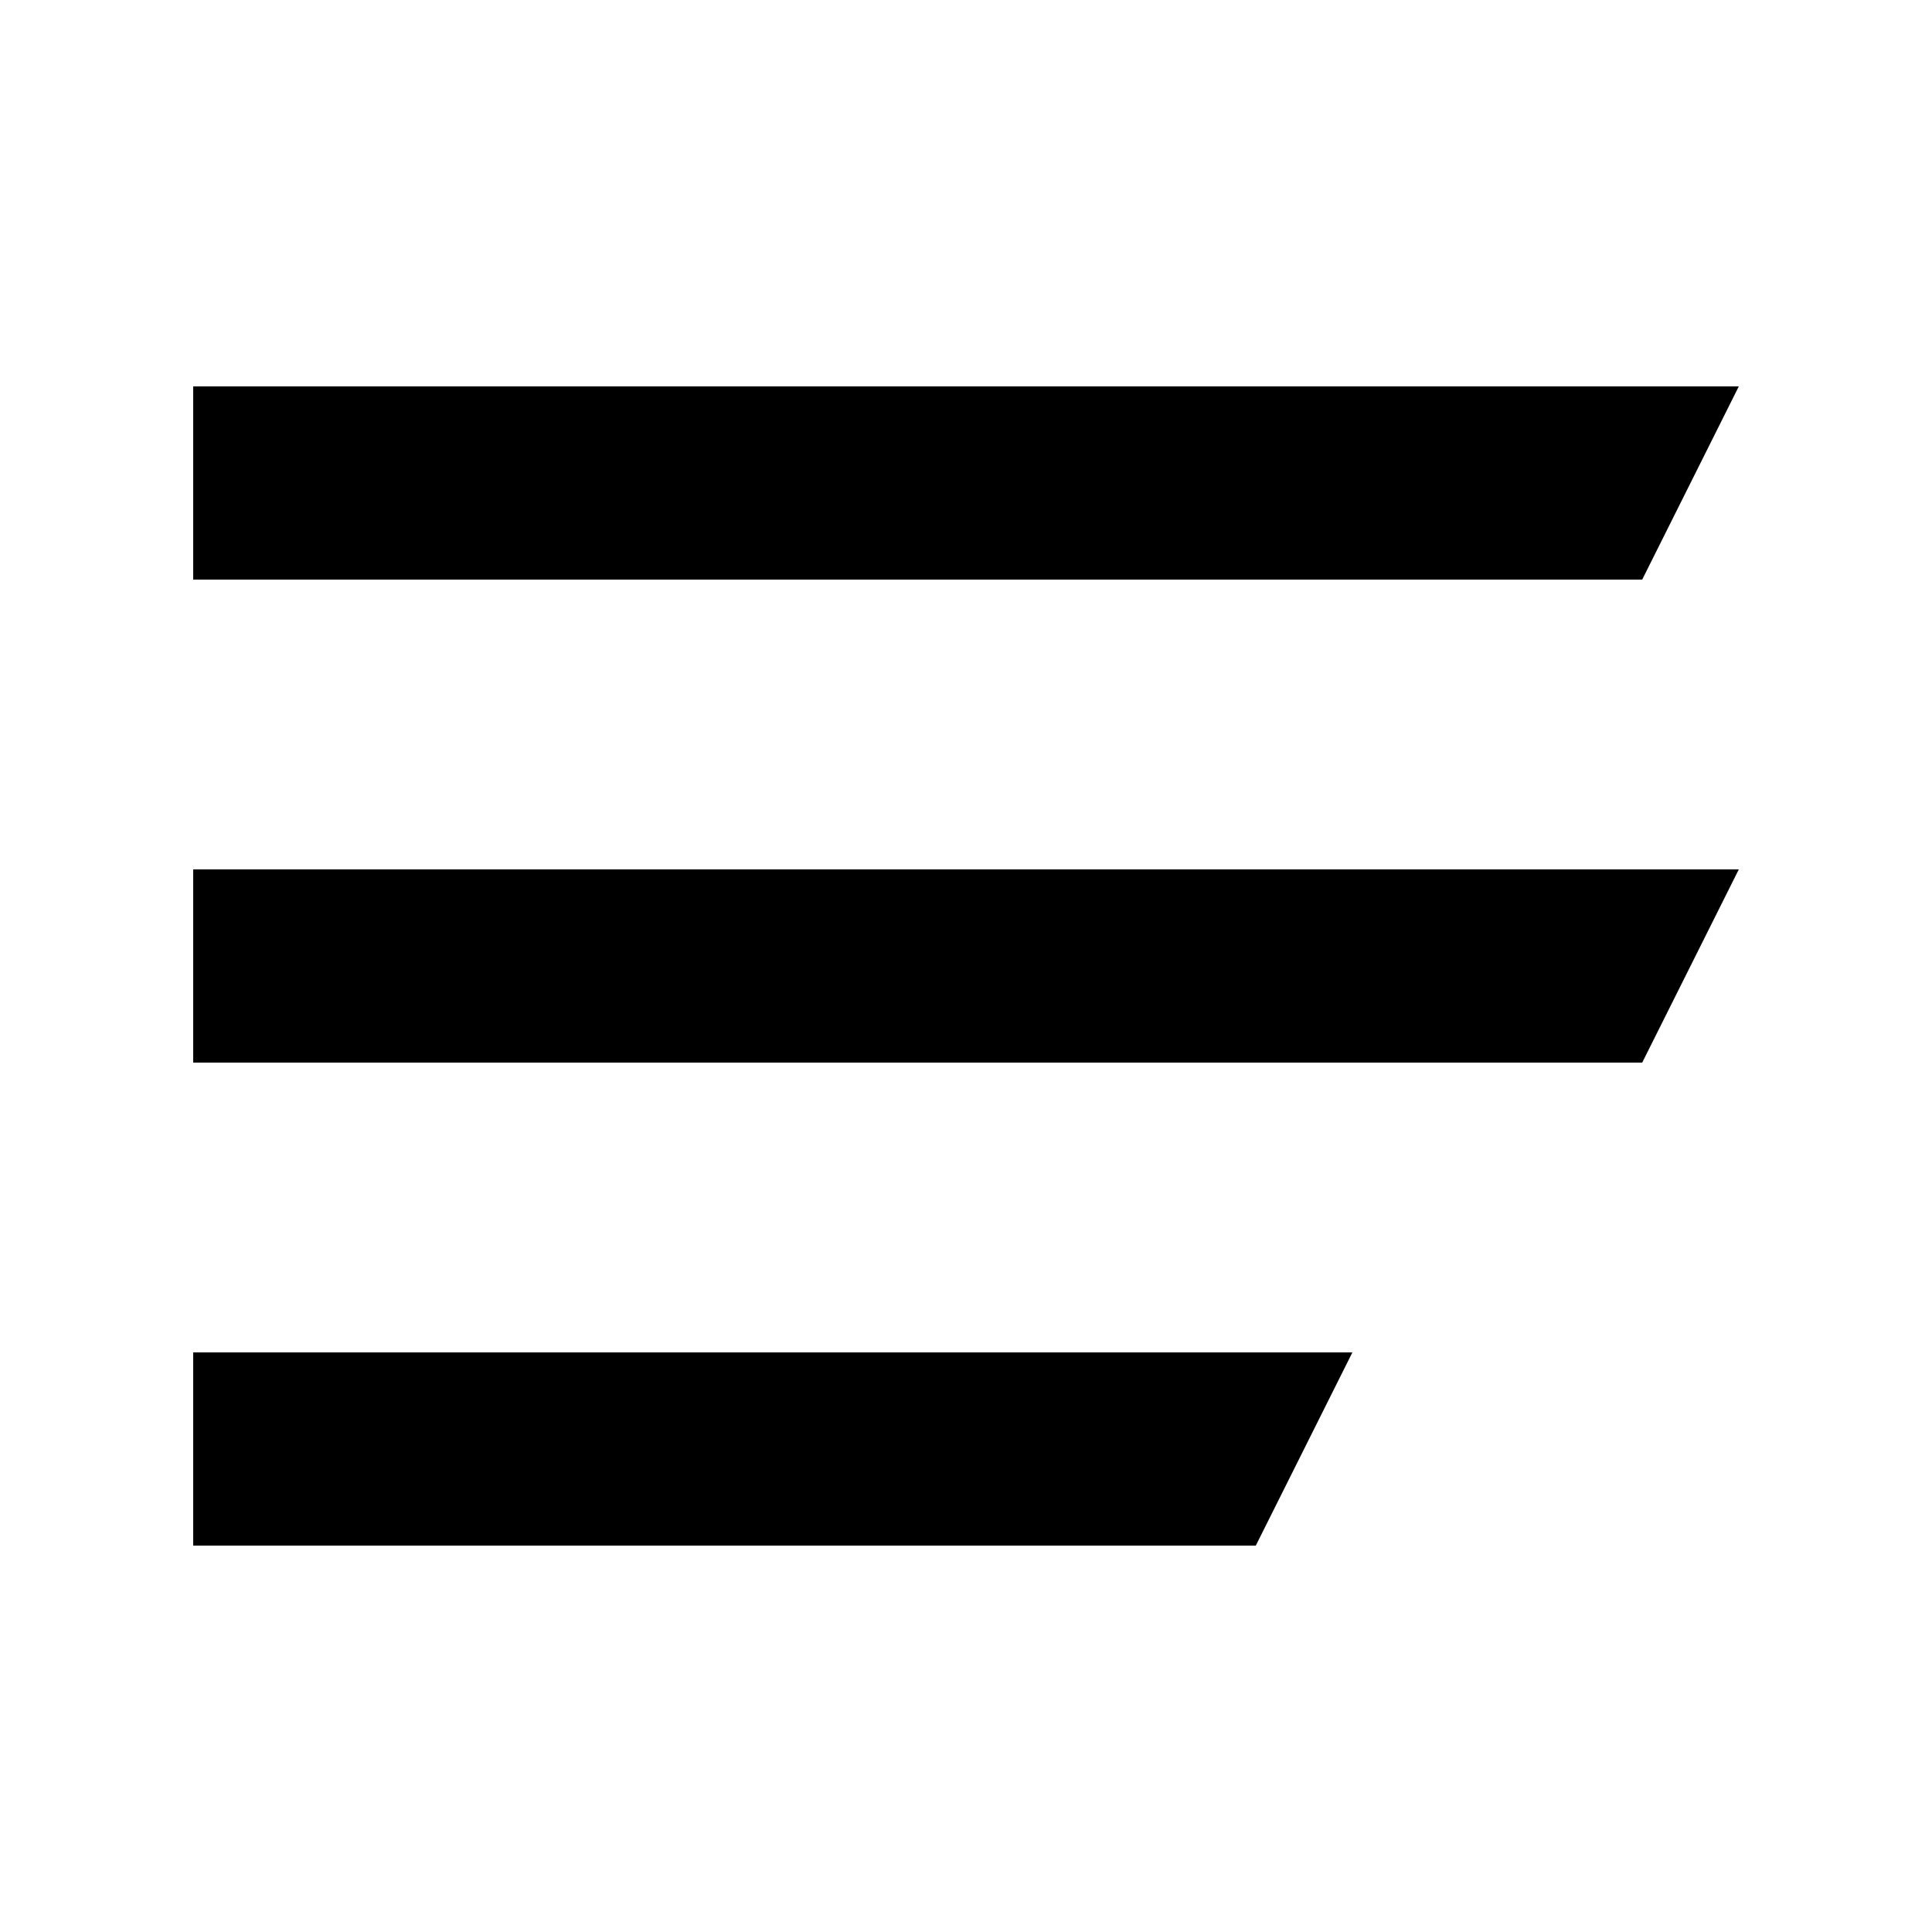
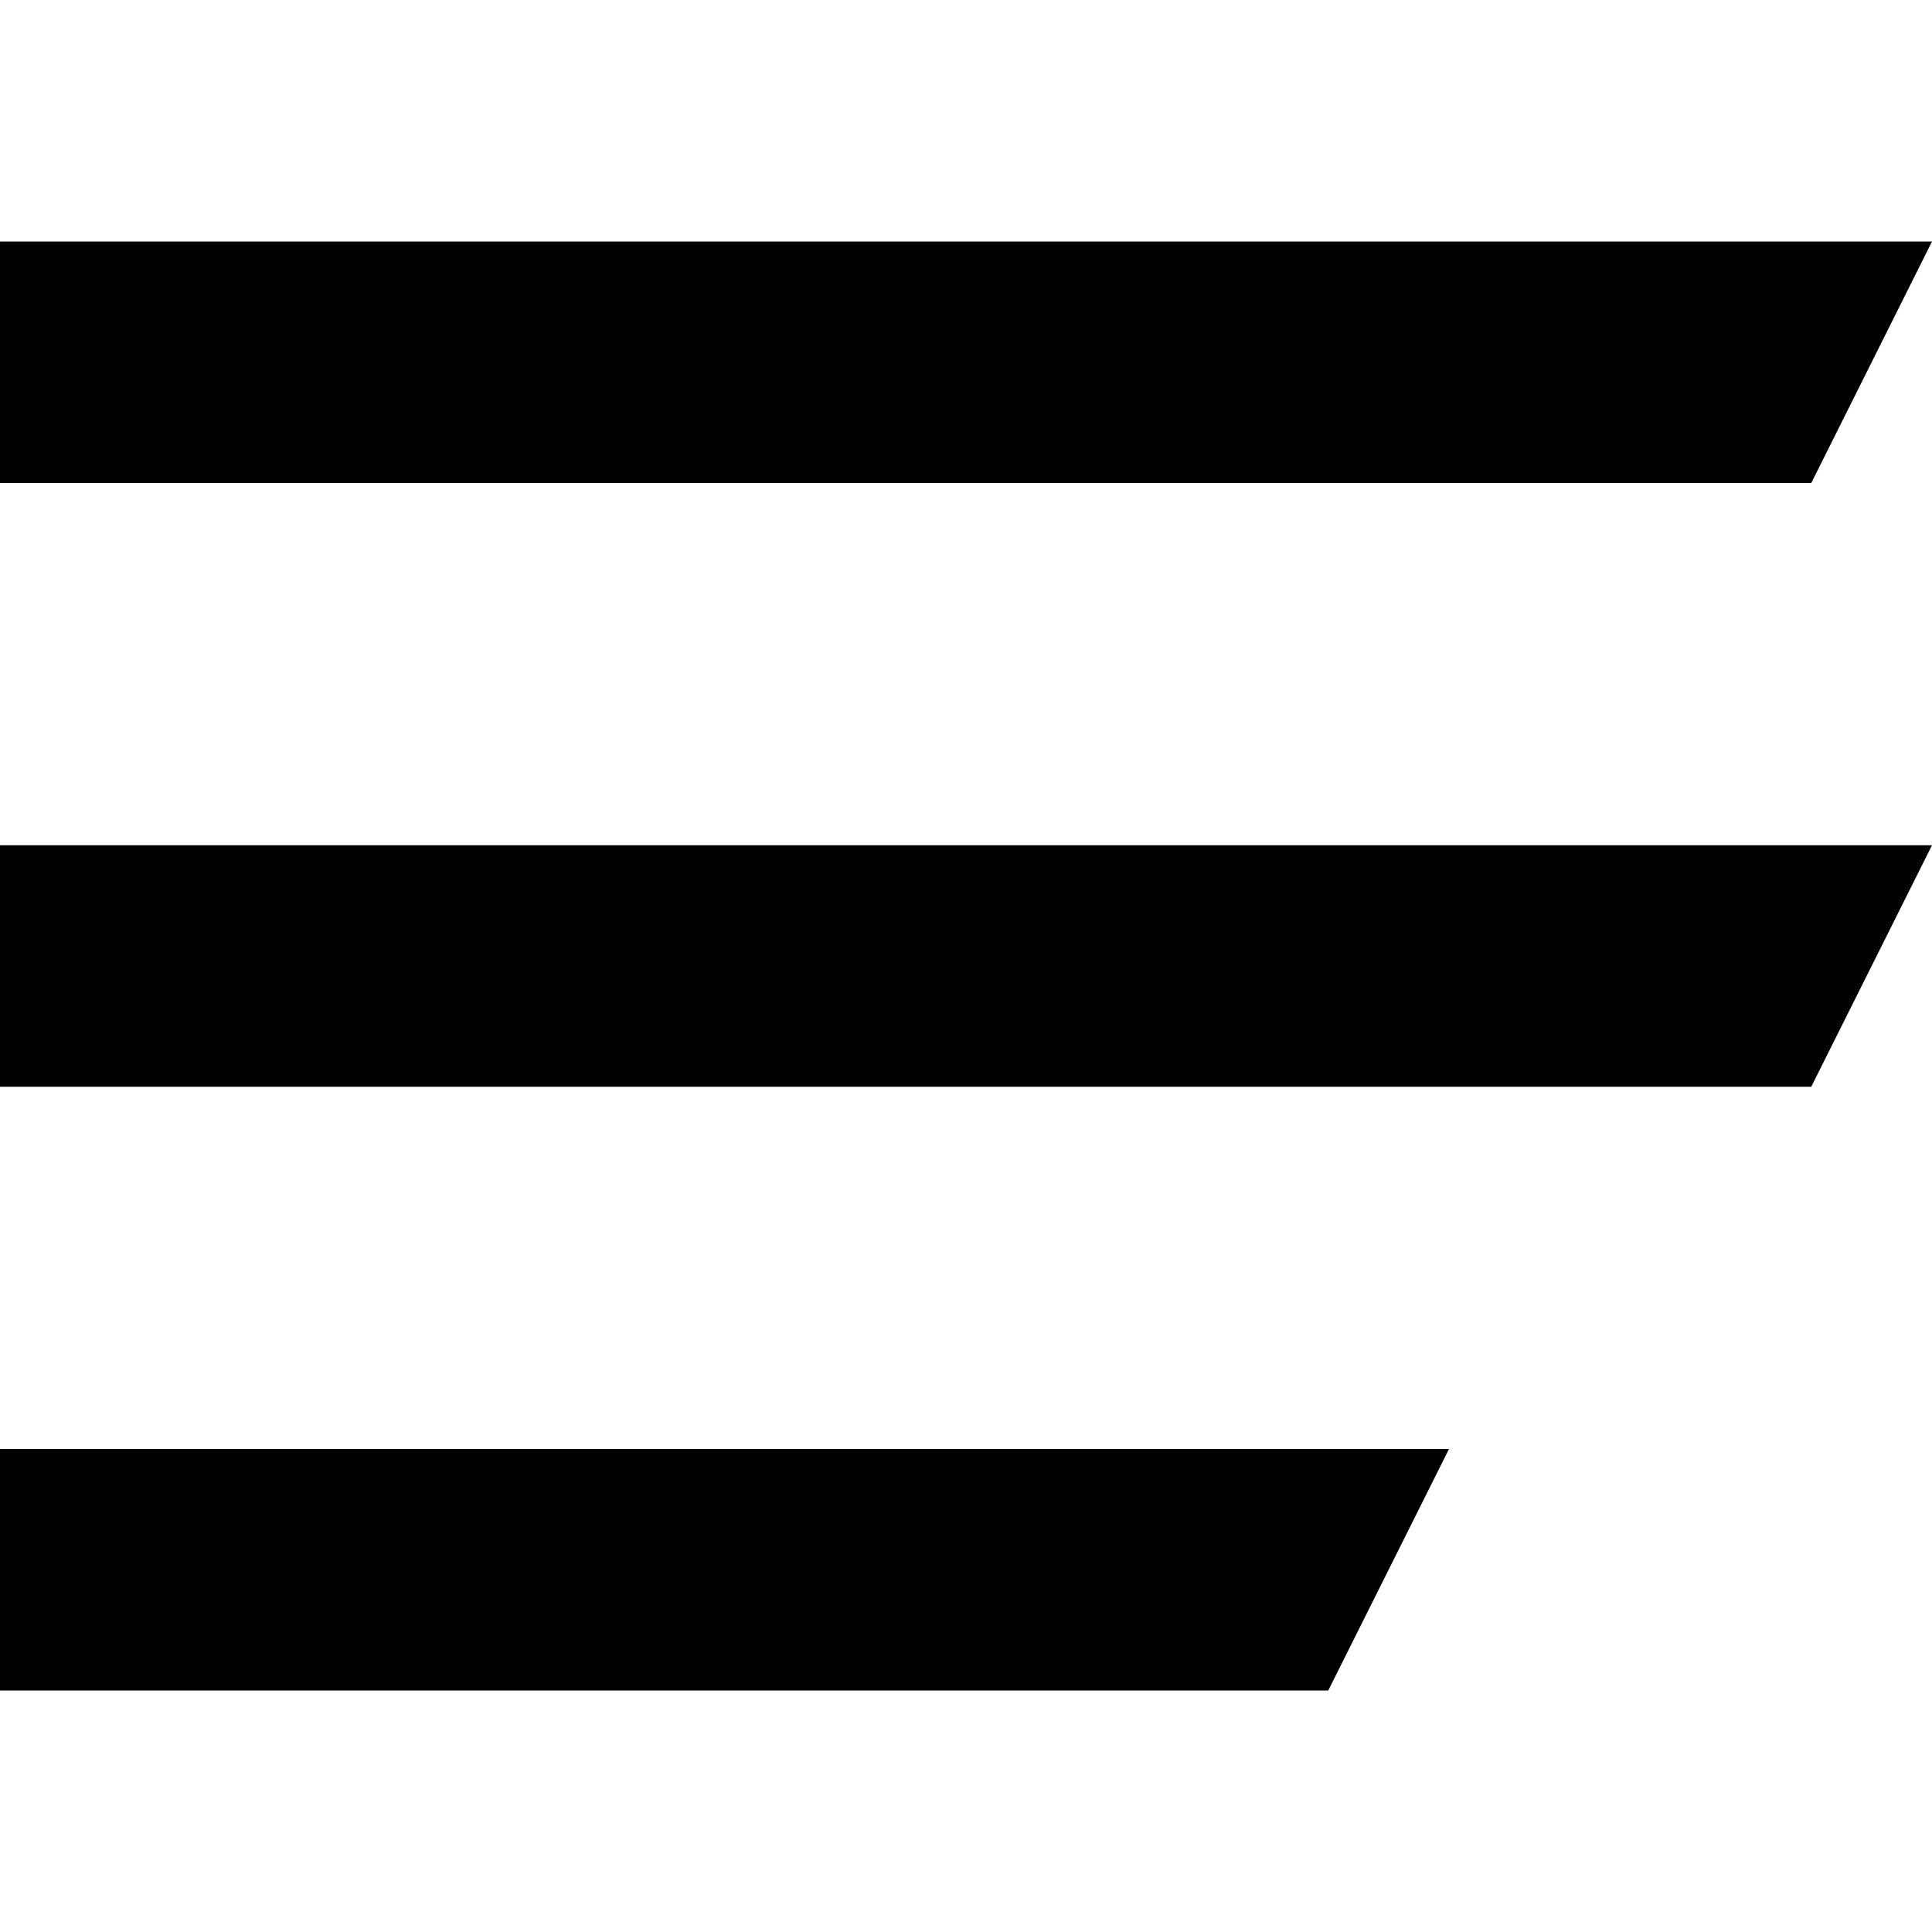
- <svg xmlns="http://www.w3.org/2000/svg" width="20px" height="20px" viewBox="0 0 20 20">
-   <g stroke="none" stroke-width="1" fill-rule="evenodd">
-     <g>
-       <polygon points="2 4 18 4 17 6 2 6" />
-       <polygon points="2 9 18 9 17 11 2 11" />
-       <polygon points="2 14 14 14 13 16 2 16" />
+ <svg xmlns="http://www.w3.org/2000/svg" width="16px" height="16px" viewBox="0 0 16 16" version="1.1">
+   <defs />
+   <g id="Symbols" stroke="none" stroke-width="1" fill="none" fill-rule="evenodd">
+     <g id="[icon]/menu/dark" fill="currentColor">
+       <path d="M0,2 L16,2 L15,4 L0,4 L0,2 Z M0,7 L16,7 L15,9 L0,9 L0,7 Z M0,12 L12,12 L11,14 L0,14 L0,12 Z" id="Combined-Shape" />
    </g>
  </g>
</svg>
